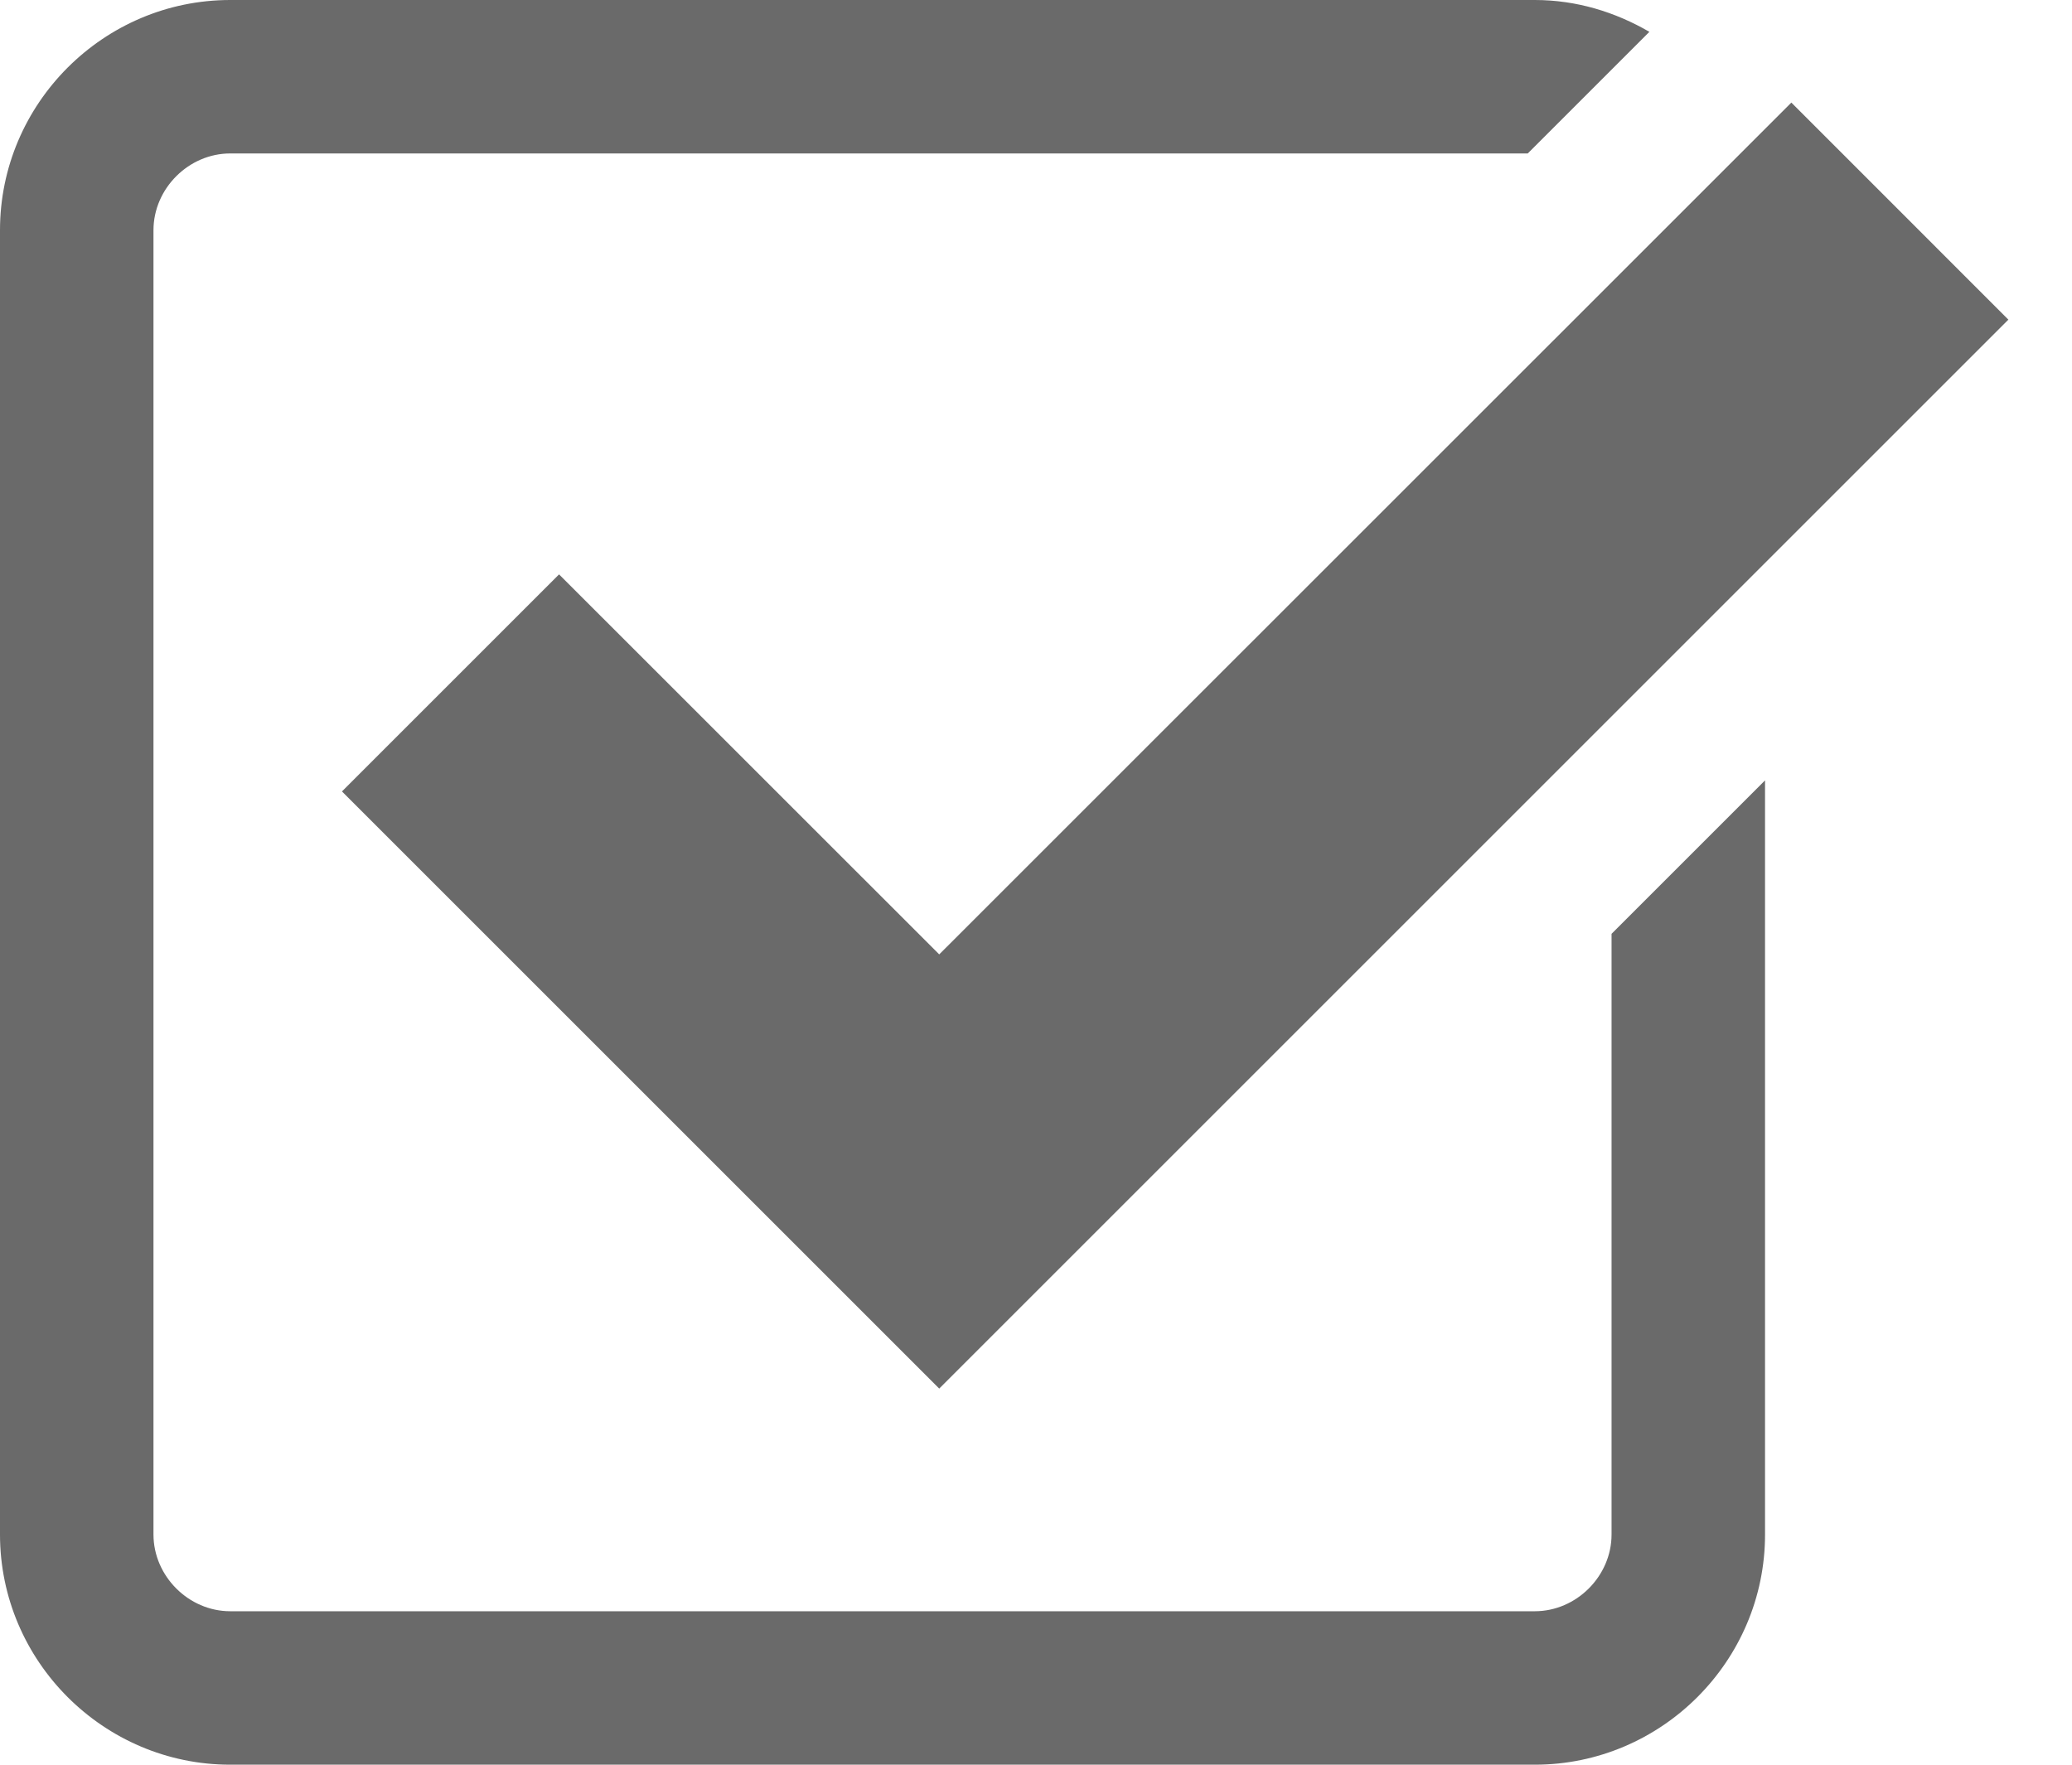
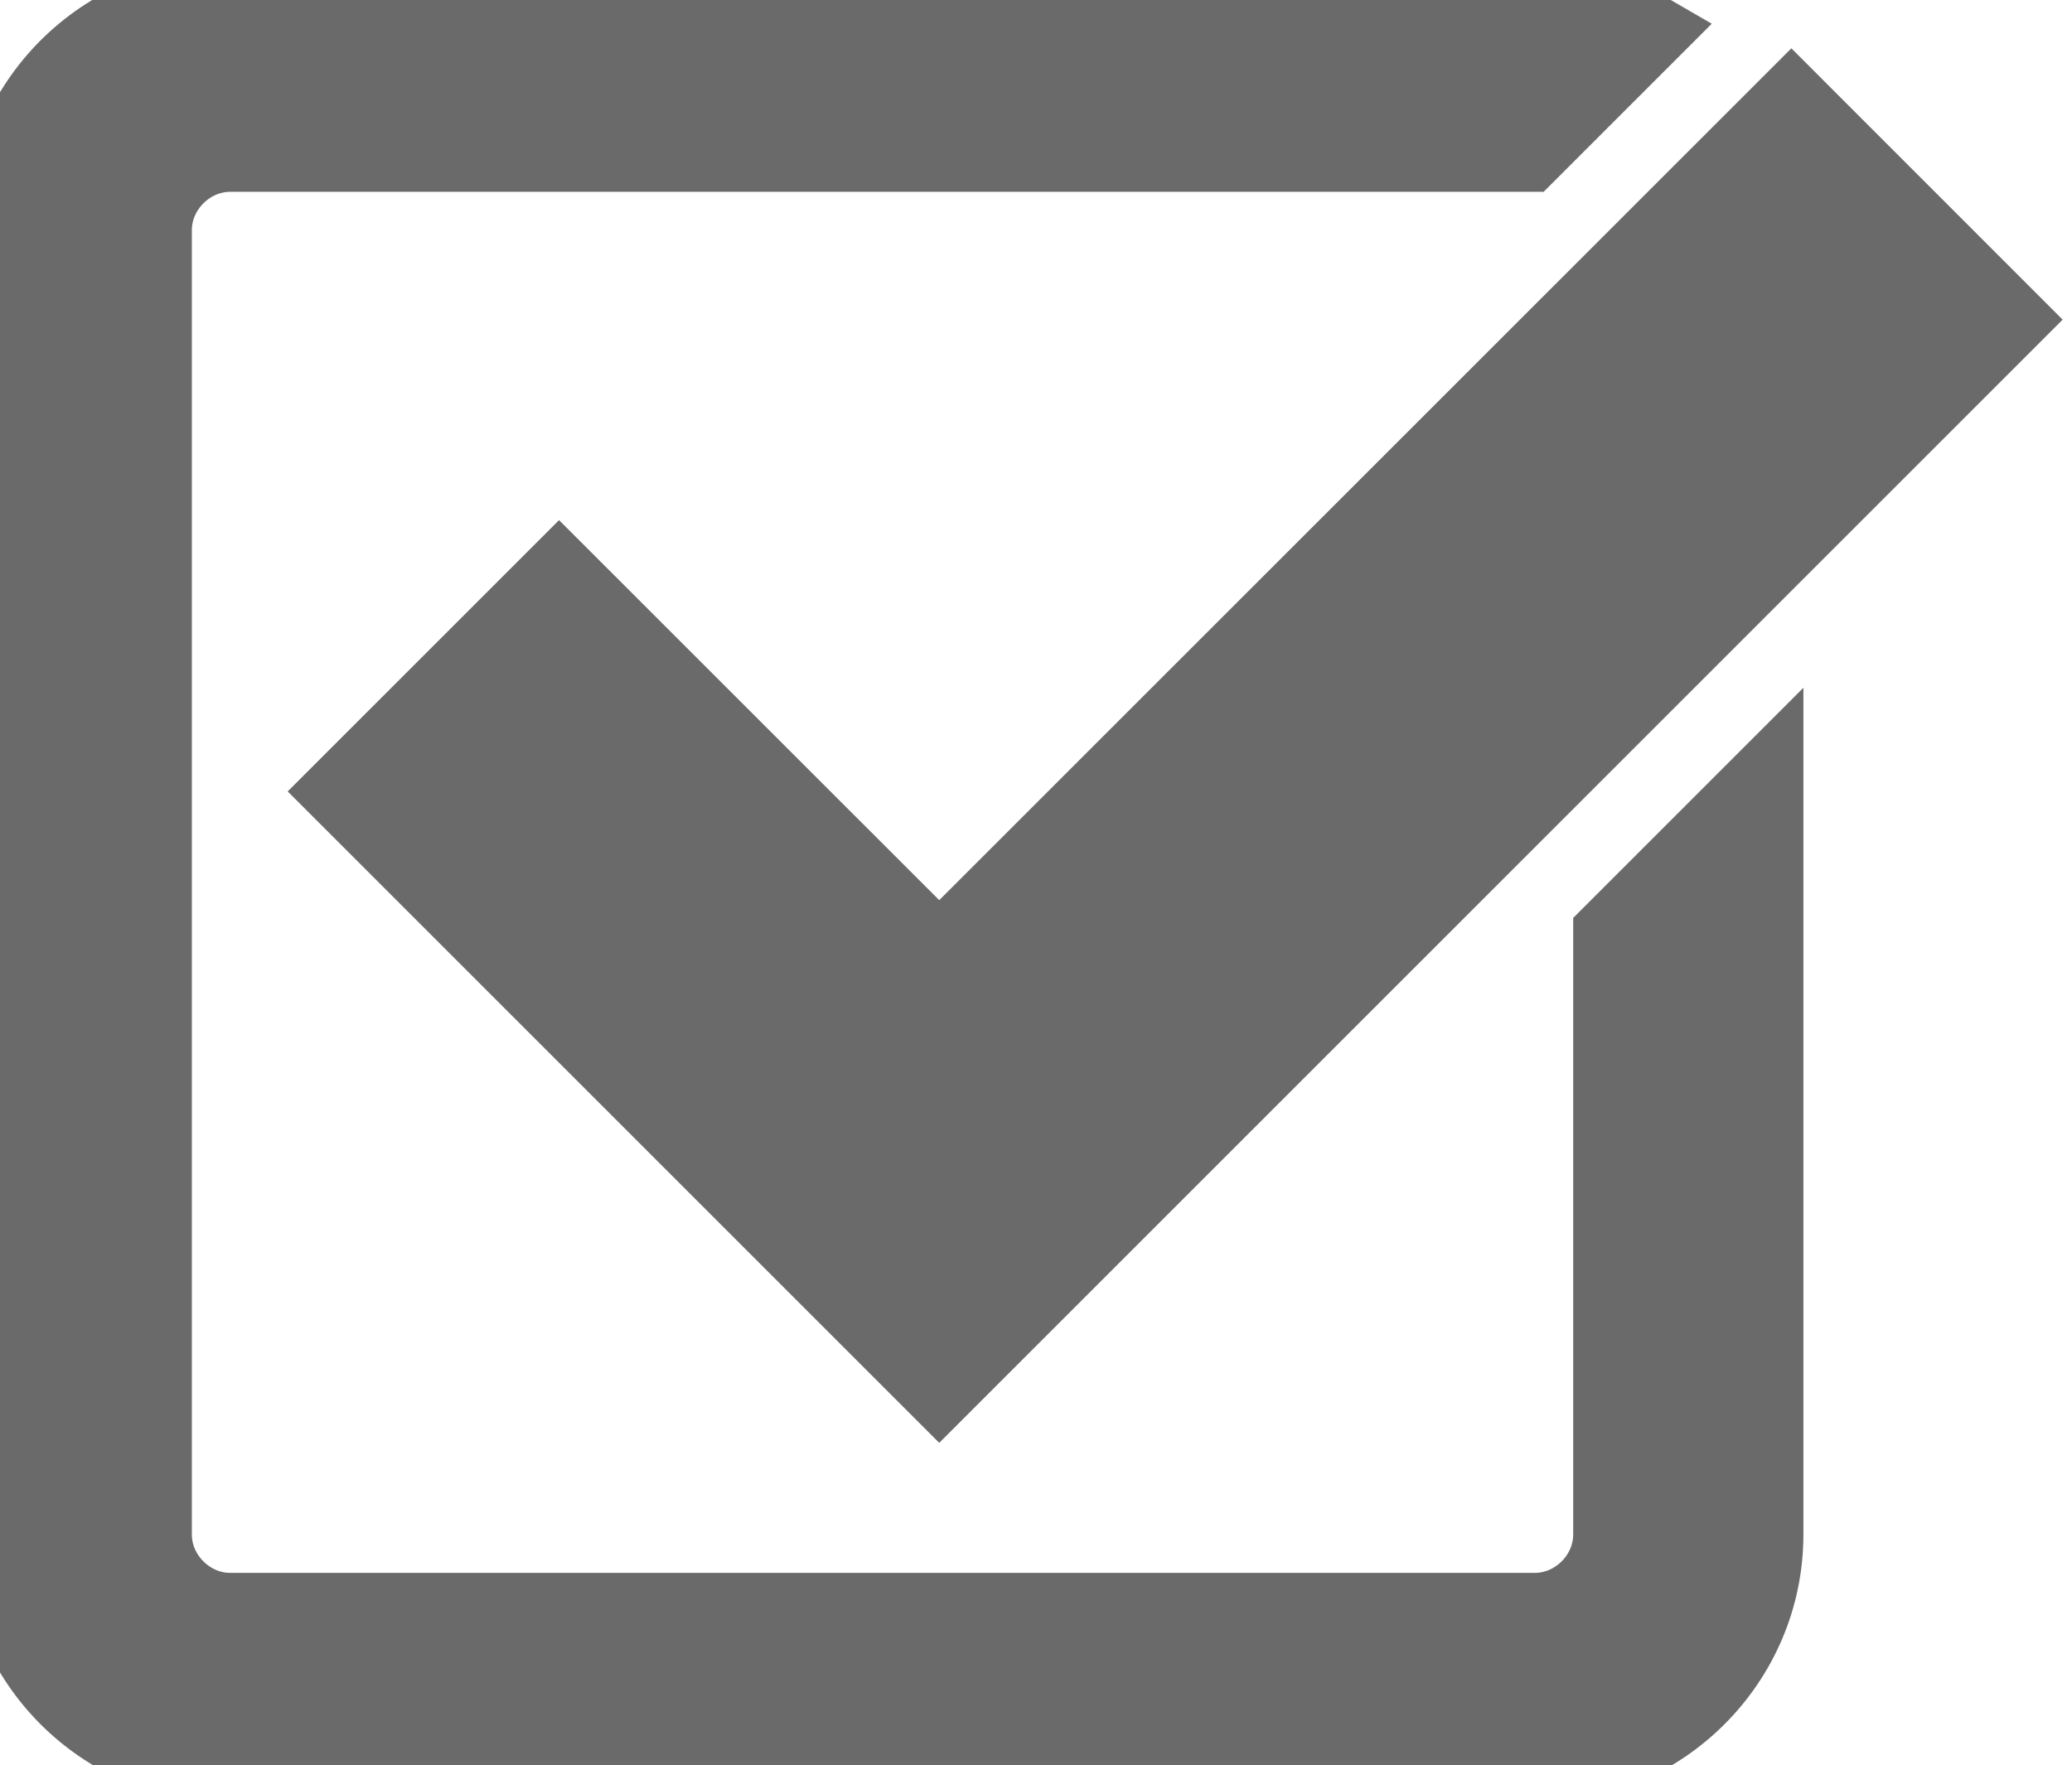
- <svg xmlns="http://www.w3.org/2000/svg" version="1.1" x="0px" y="0px" width="27px" height="23px" viewBox="0 0 27 23" enable-background="new 0 0 27 23" xml:space="preserve" fill="#6a6a6a">
+ <svg xmlns="http://www.w3.org/2000/svg" version="1.1" x="0px" y="0px" width="27px" height="23px" viewBox="0 0 27 23" enable-background="new 0 0 27 23" xml:space="preserve" fill="#6a6a6a" stroke="#6a6a6a">
  <g id="Layer_1">
</g>
  <g id="Layer_2">
    <g>
      <polygon points="7.285,7.486 4.456,10.315 12.239,18.098 26.171,4.166 23.343,1.337 12.239,12.439   " />
      <path d="M21,20c0,0.542-0.458,1-1,1H3c-0.542,0-1-0.458-1-1V3c0-0.542,0.458-1,1-1h16.908l1.585-1.585C21.051,0.158,20.545,0,20,0    H3C1.35,0,0,1.35,0,3v17c0,1.65,1.35,3,3,3h17c1.65,0,3-1.35,3-3v-9.829l-2,2V20z" />
    </g>
  </g>
</svg>
